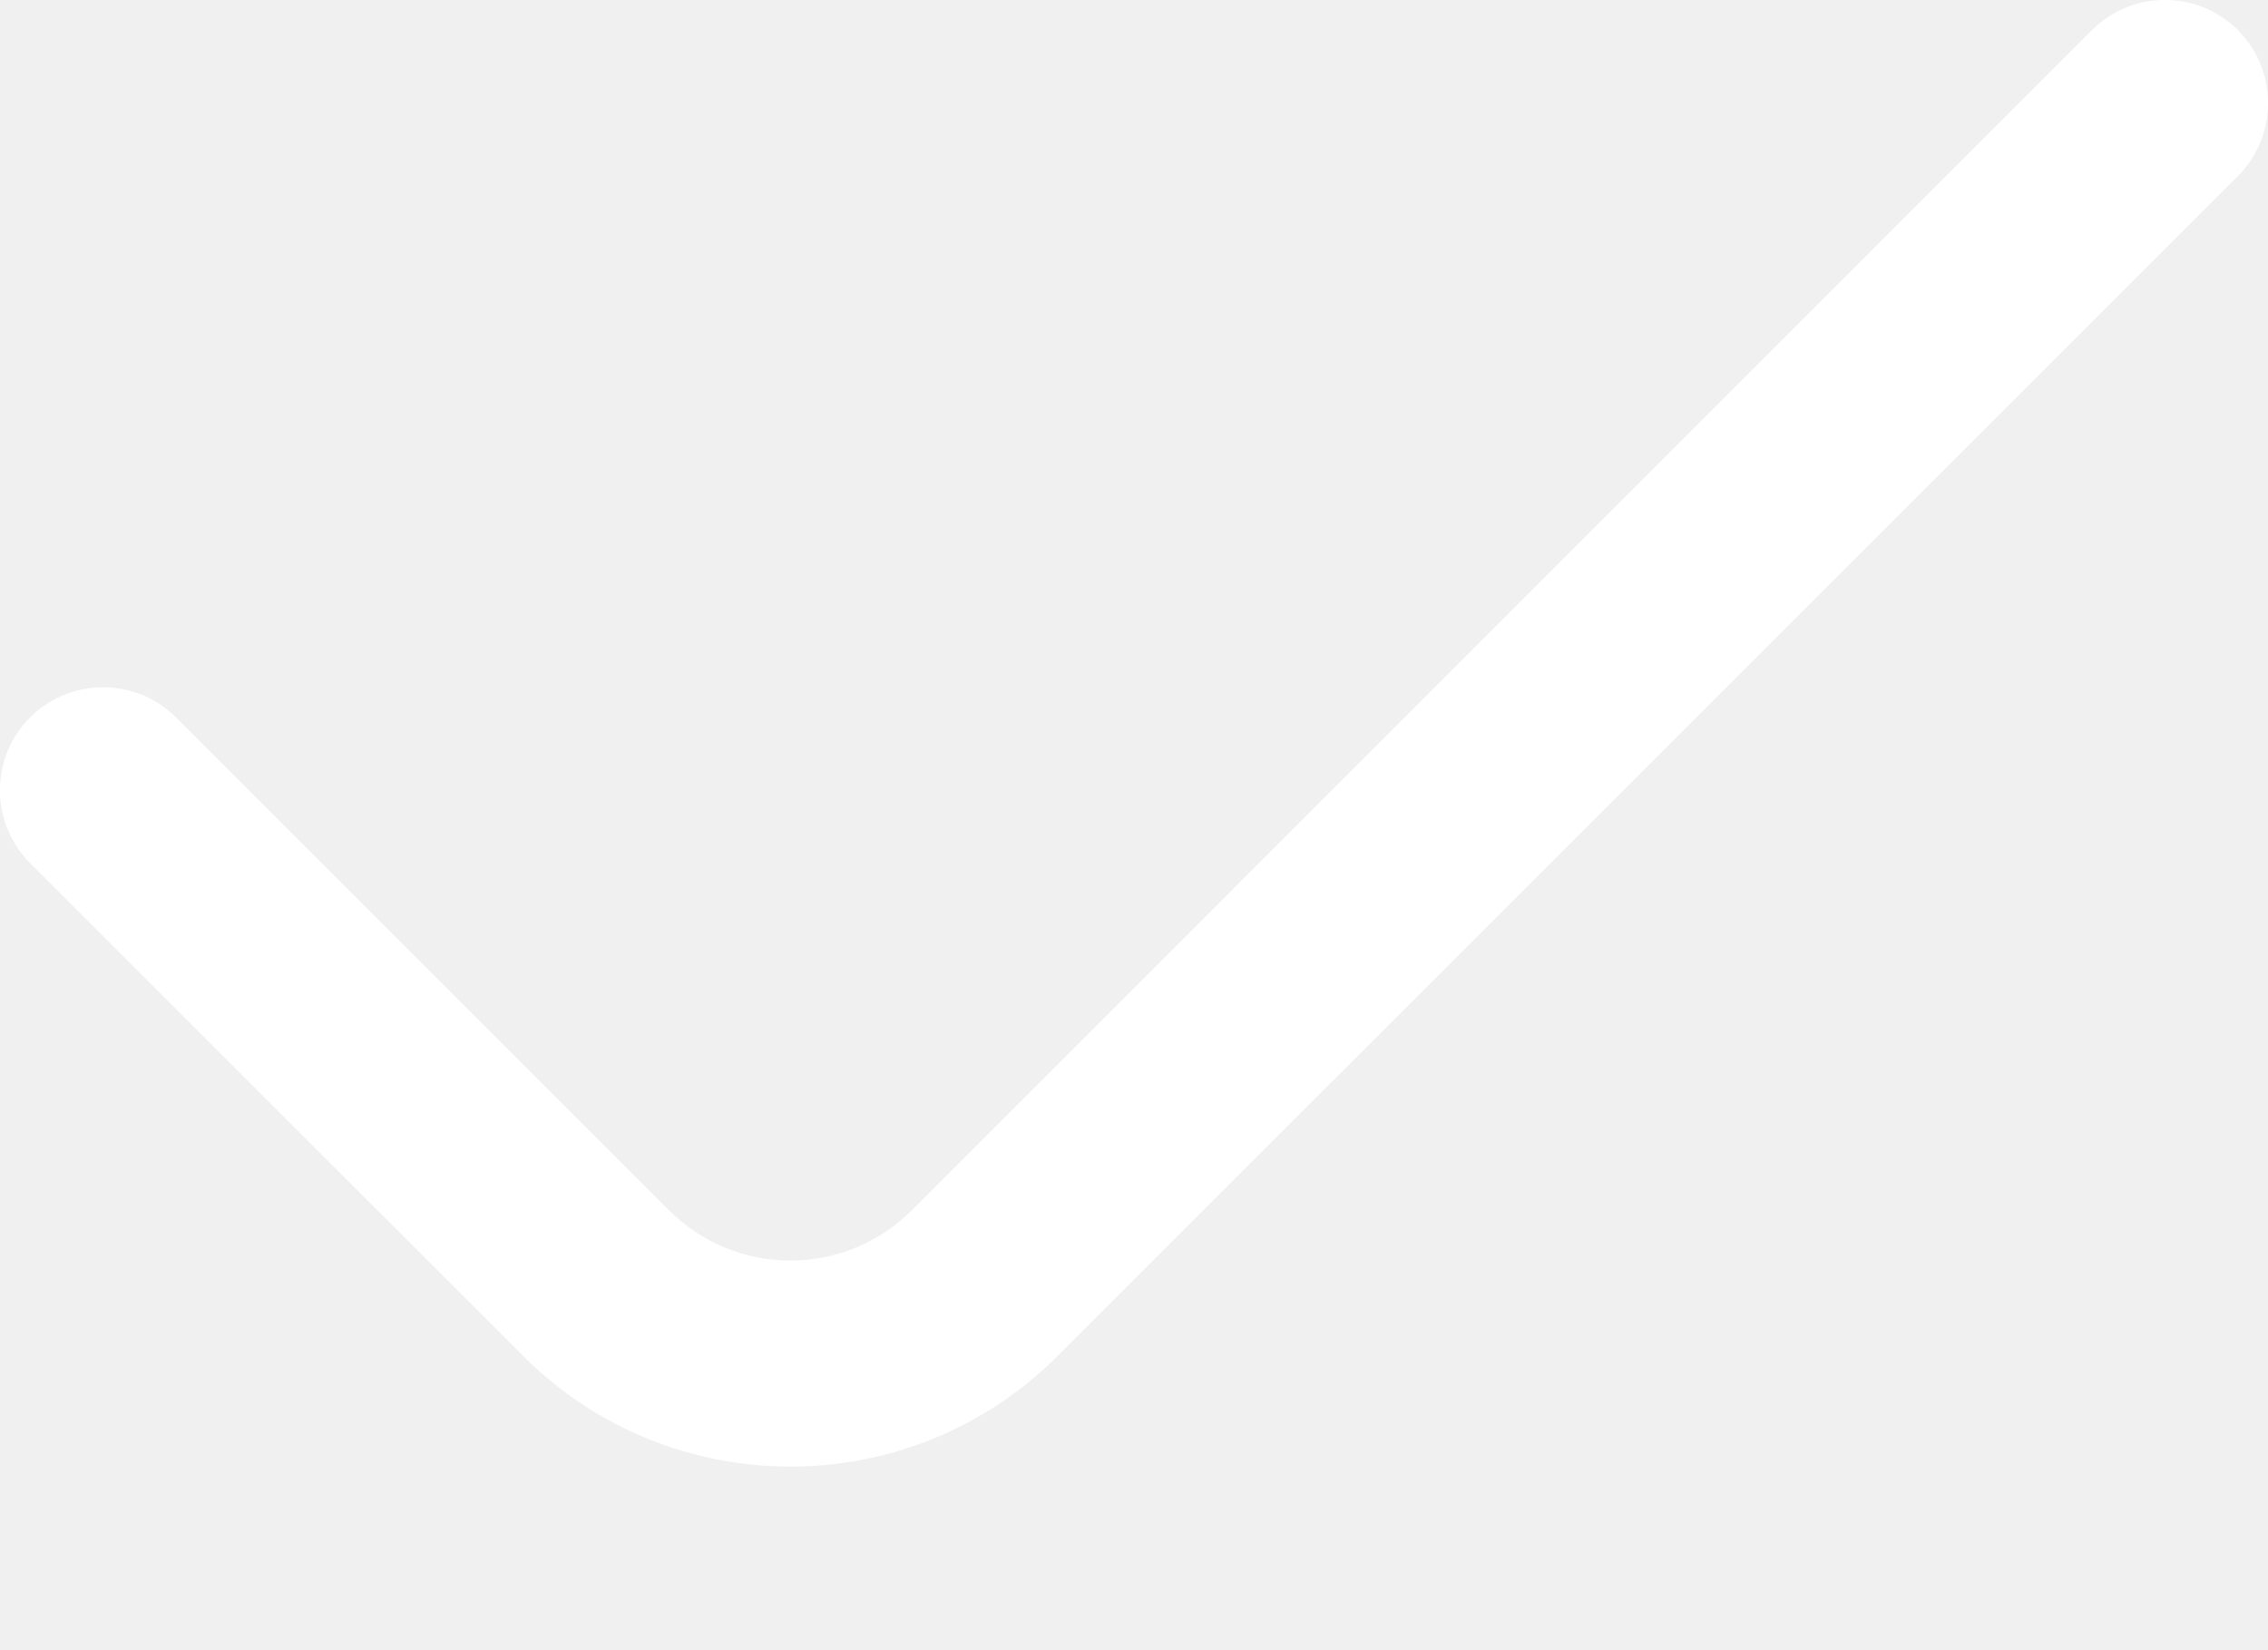
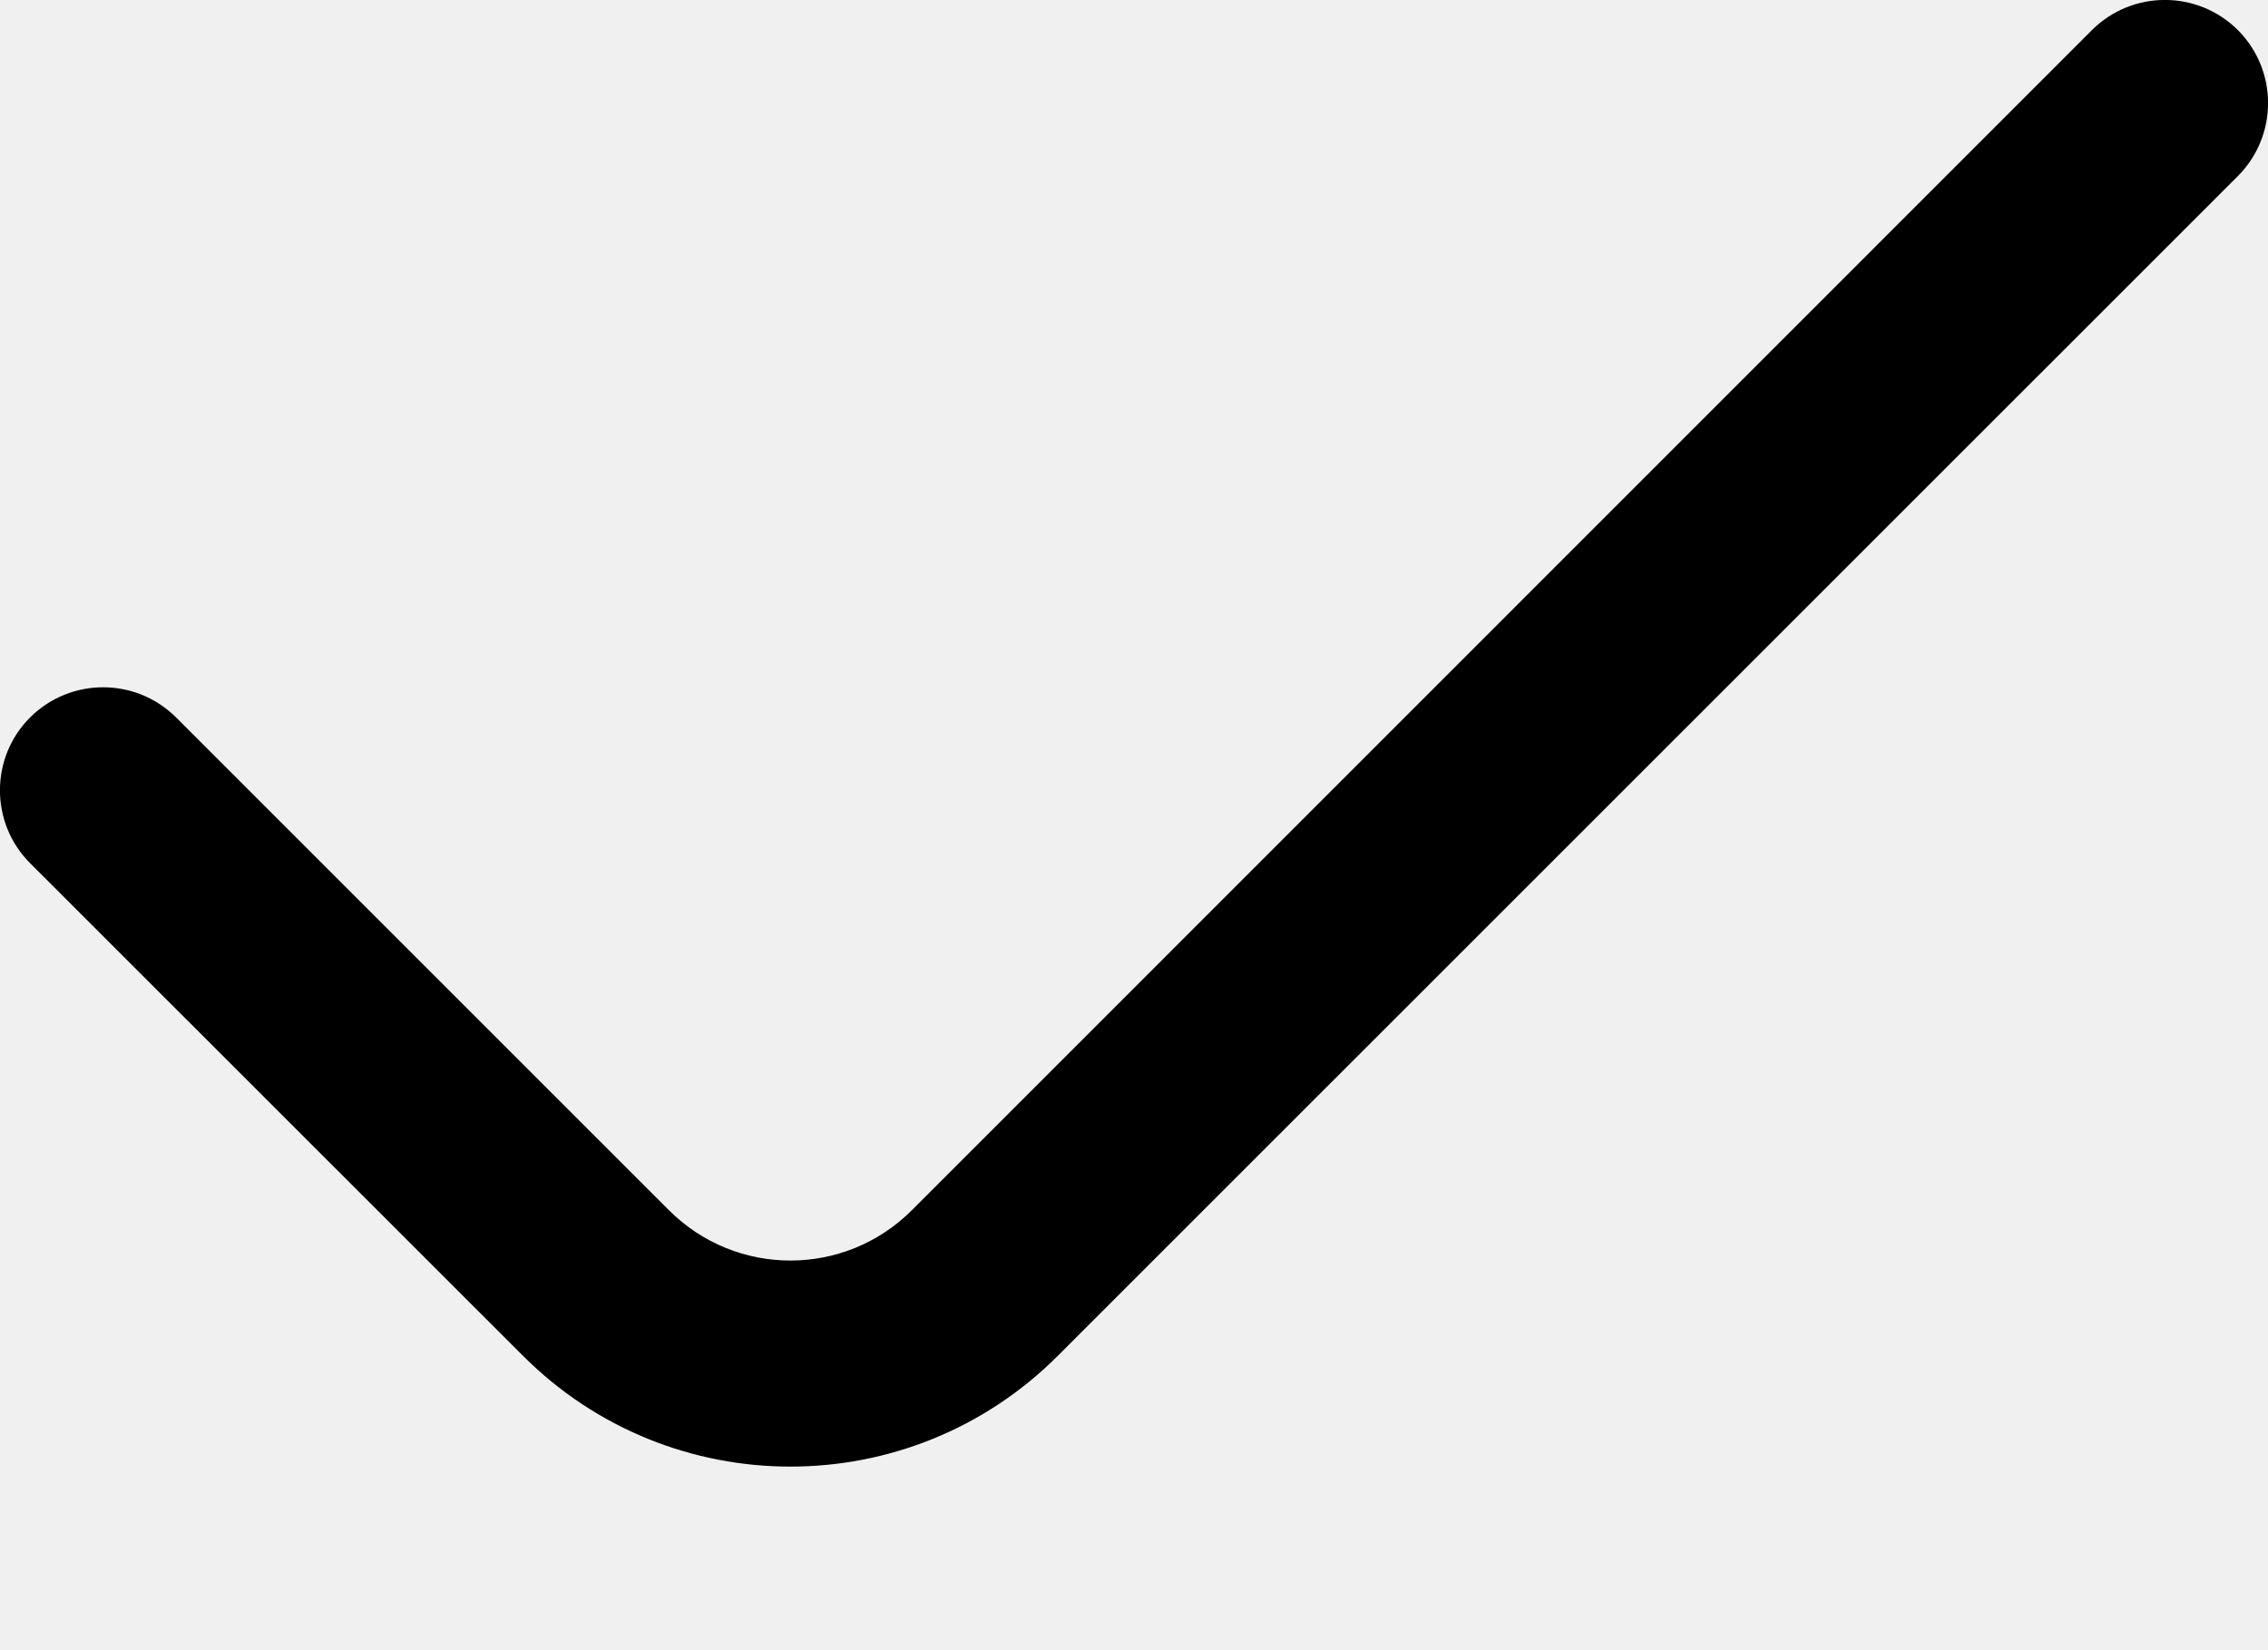
<svg xmlns="http://www.w3.org/2000/svg" width="11" height="8" viewBox="0 0 11 8" fill="none">
-   <path fill-rule="evenodd" clip-rule="evenodd" d="M10.854 0.146C11.049 0.342 11.049 0.658 10.854 0.854L5.13 6.577C4.414 7.293 3.253 7.293 2.537 6.577L0.146 4.187C-0.049 3.992 -0.049 3.675 0.146 3.48C0.342 3.285 0.658 3.285 0.854 3.48L3.244 5.87C3.57 6.196 4.097 6.196 4.423 5.87L10.146 0.146C10.342 -0.049 10.658 -0.049 10.854 0.146Z" fill="white" />
+   <path fill-rule="evenodd" clip-rule="evenodd" d="M10.854 0.146C11.049 0.342 11.049 0.658 10.854 0.854L5.13 6.577C4.414 7.293 3.253 7.293 2.537 6.577L0.146 4.187C-0.049 3.992 -0.049 3.675 0.146 3.48C0.342 3.285 0.658 3.285 0.854 3.48L3.244 5.87C3.57 6.196 4.097 6.196 4.423 5.87L10.146 0.146C10.342 -0.049 10.658 -0.049 10.854 0.146Z" fill="black" />
</svg>
